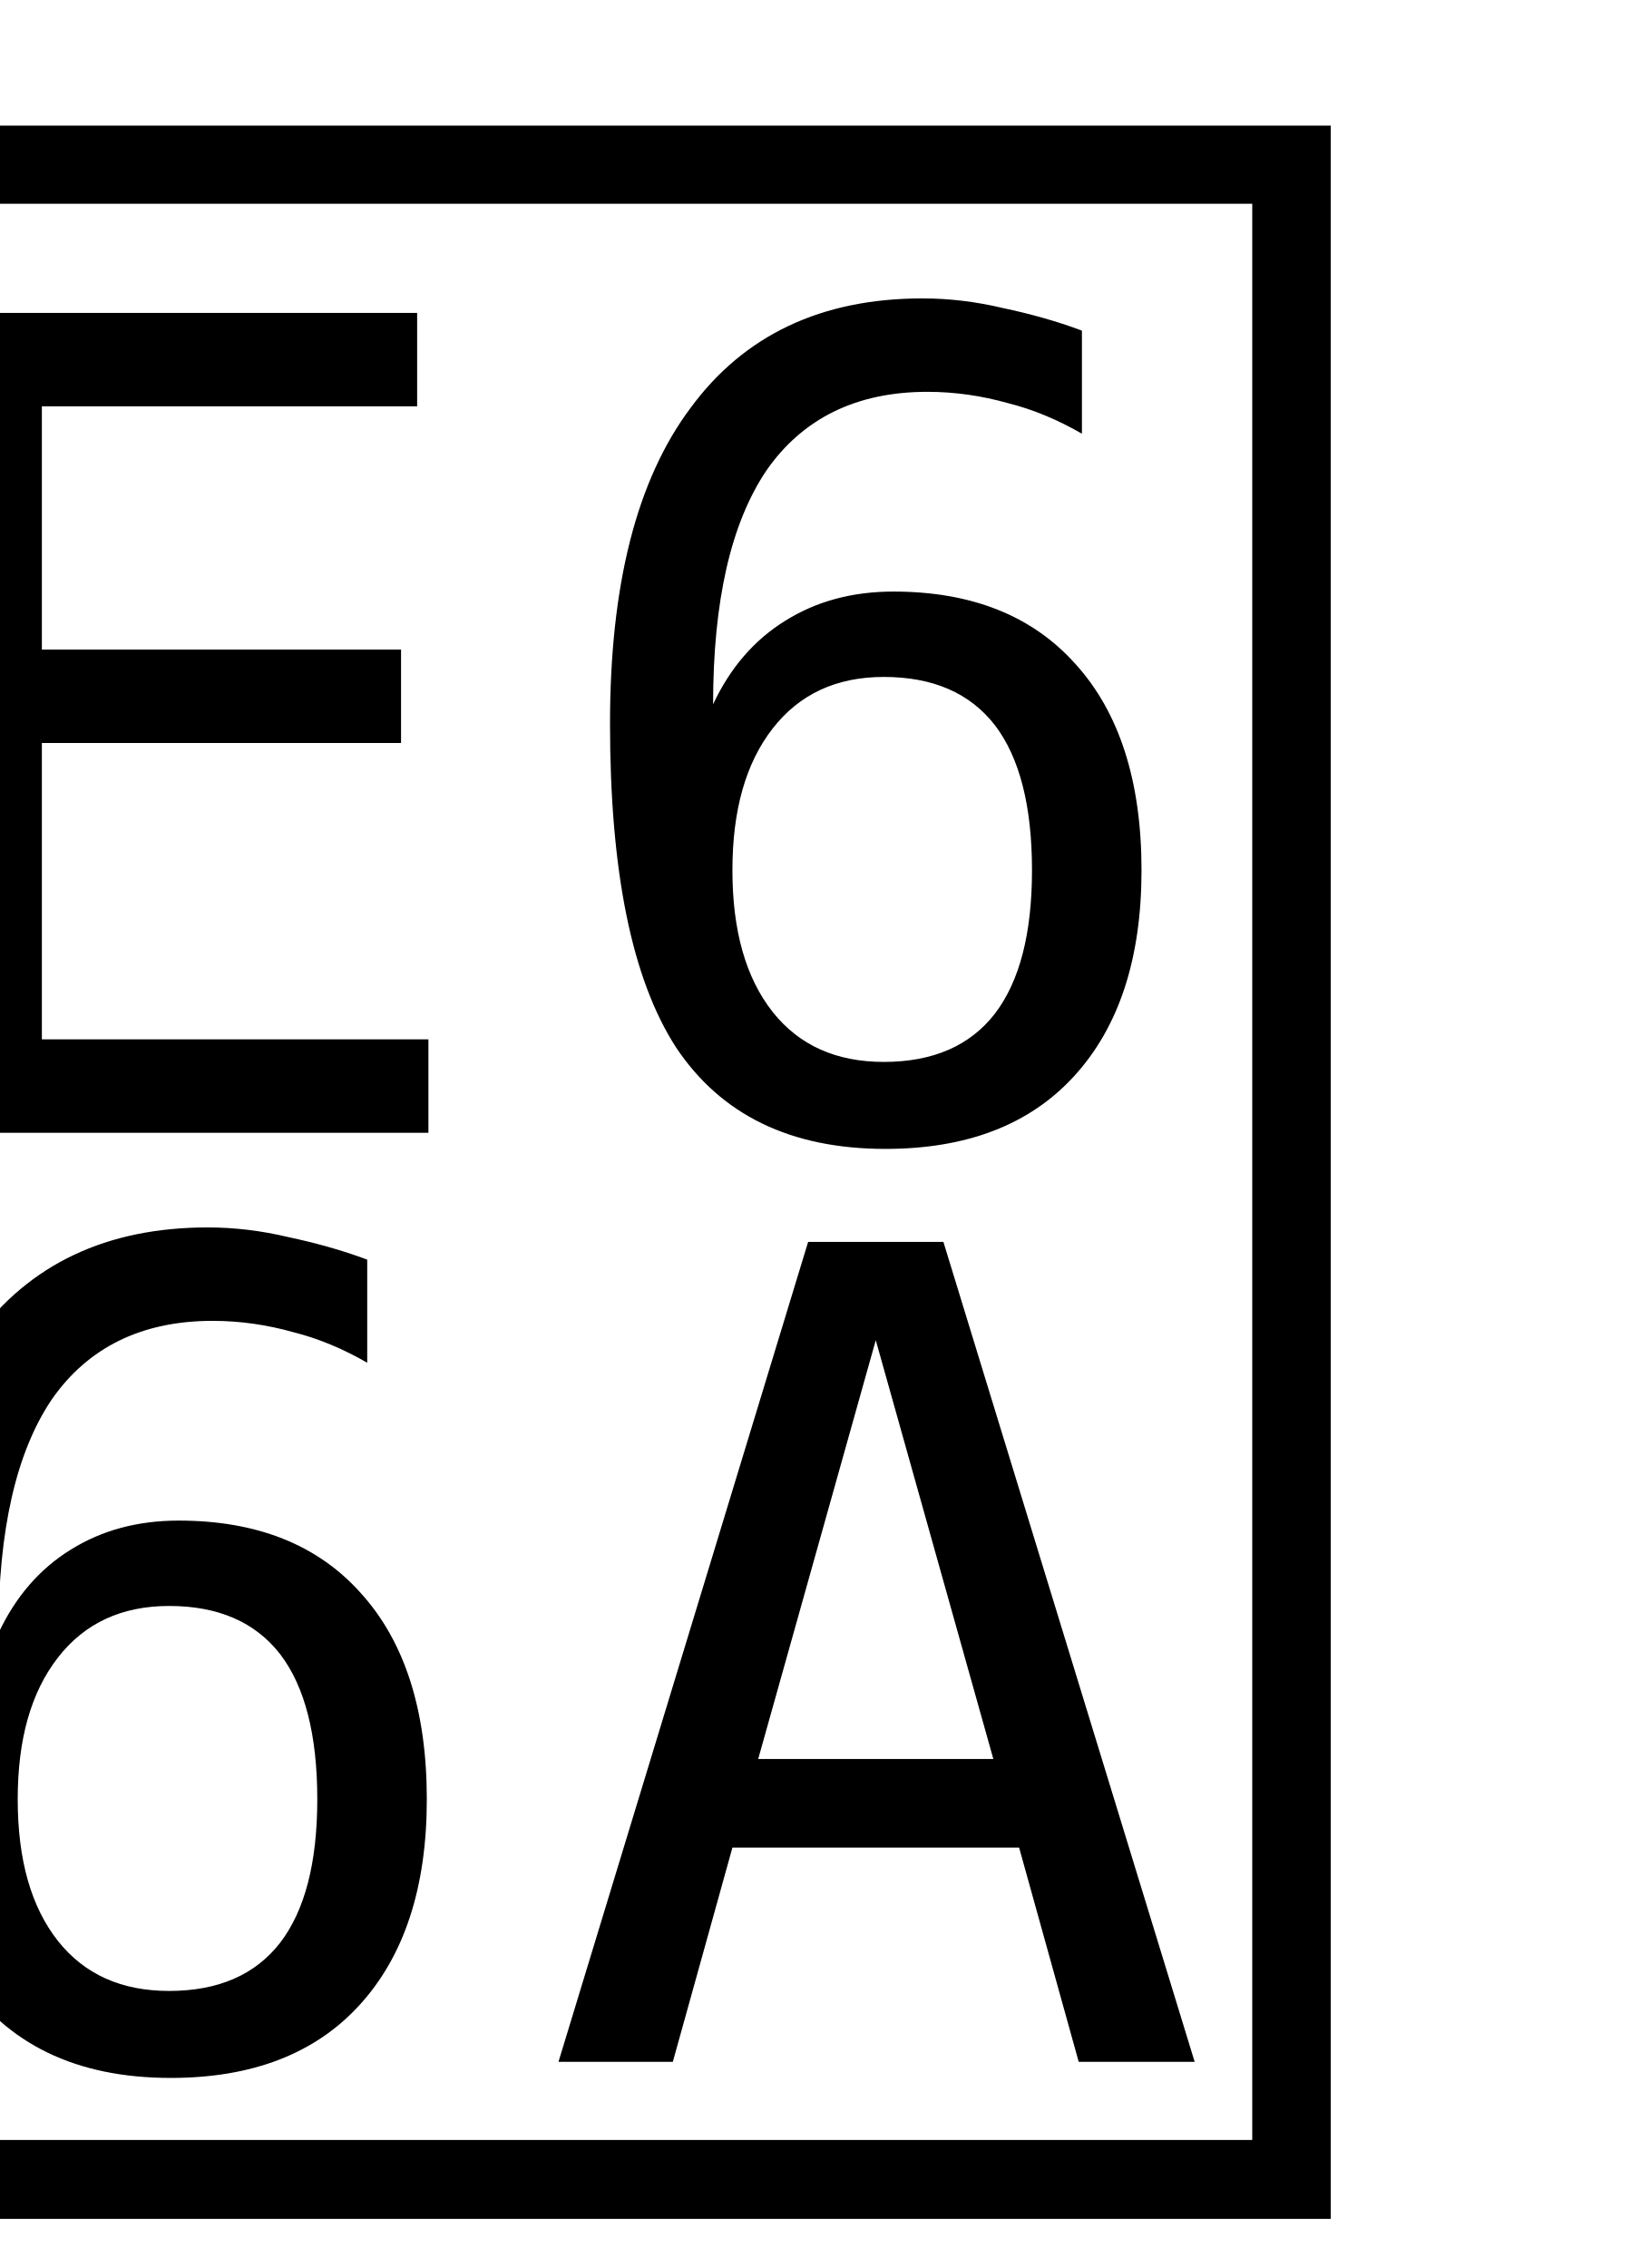
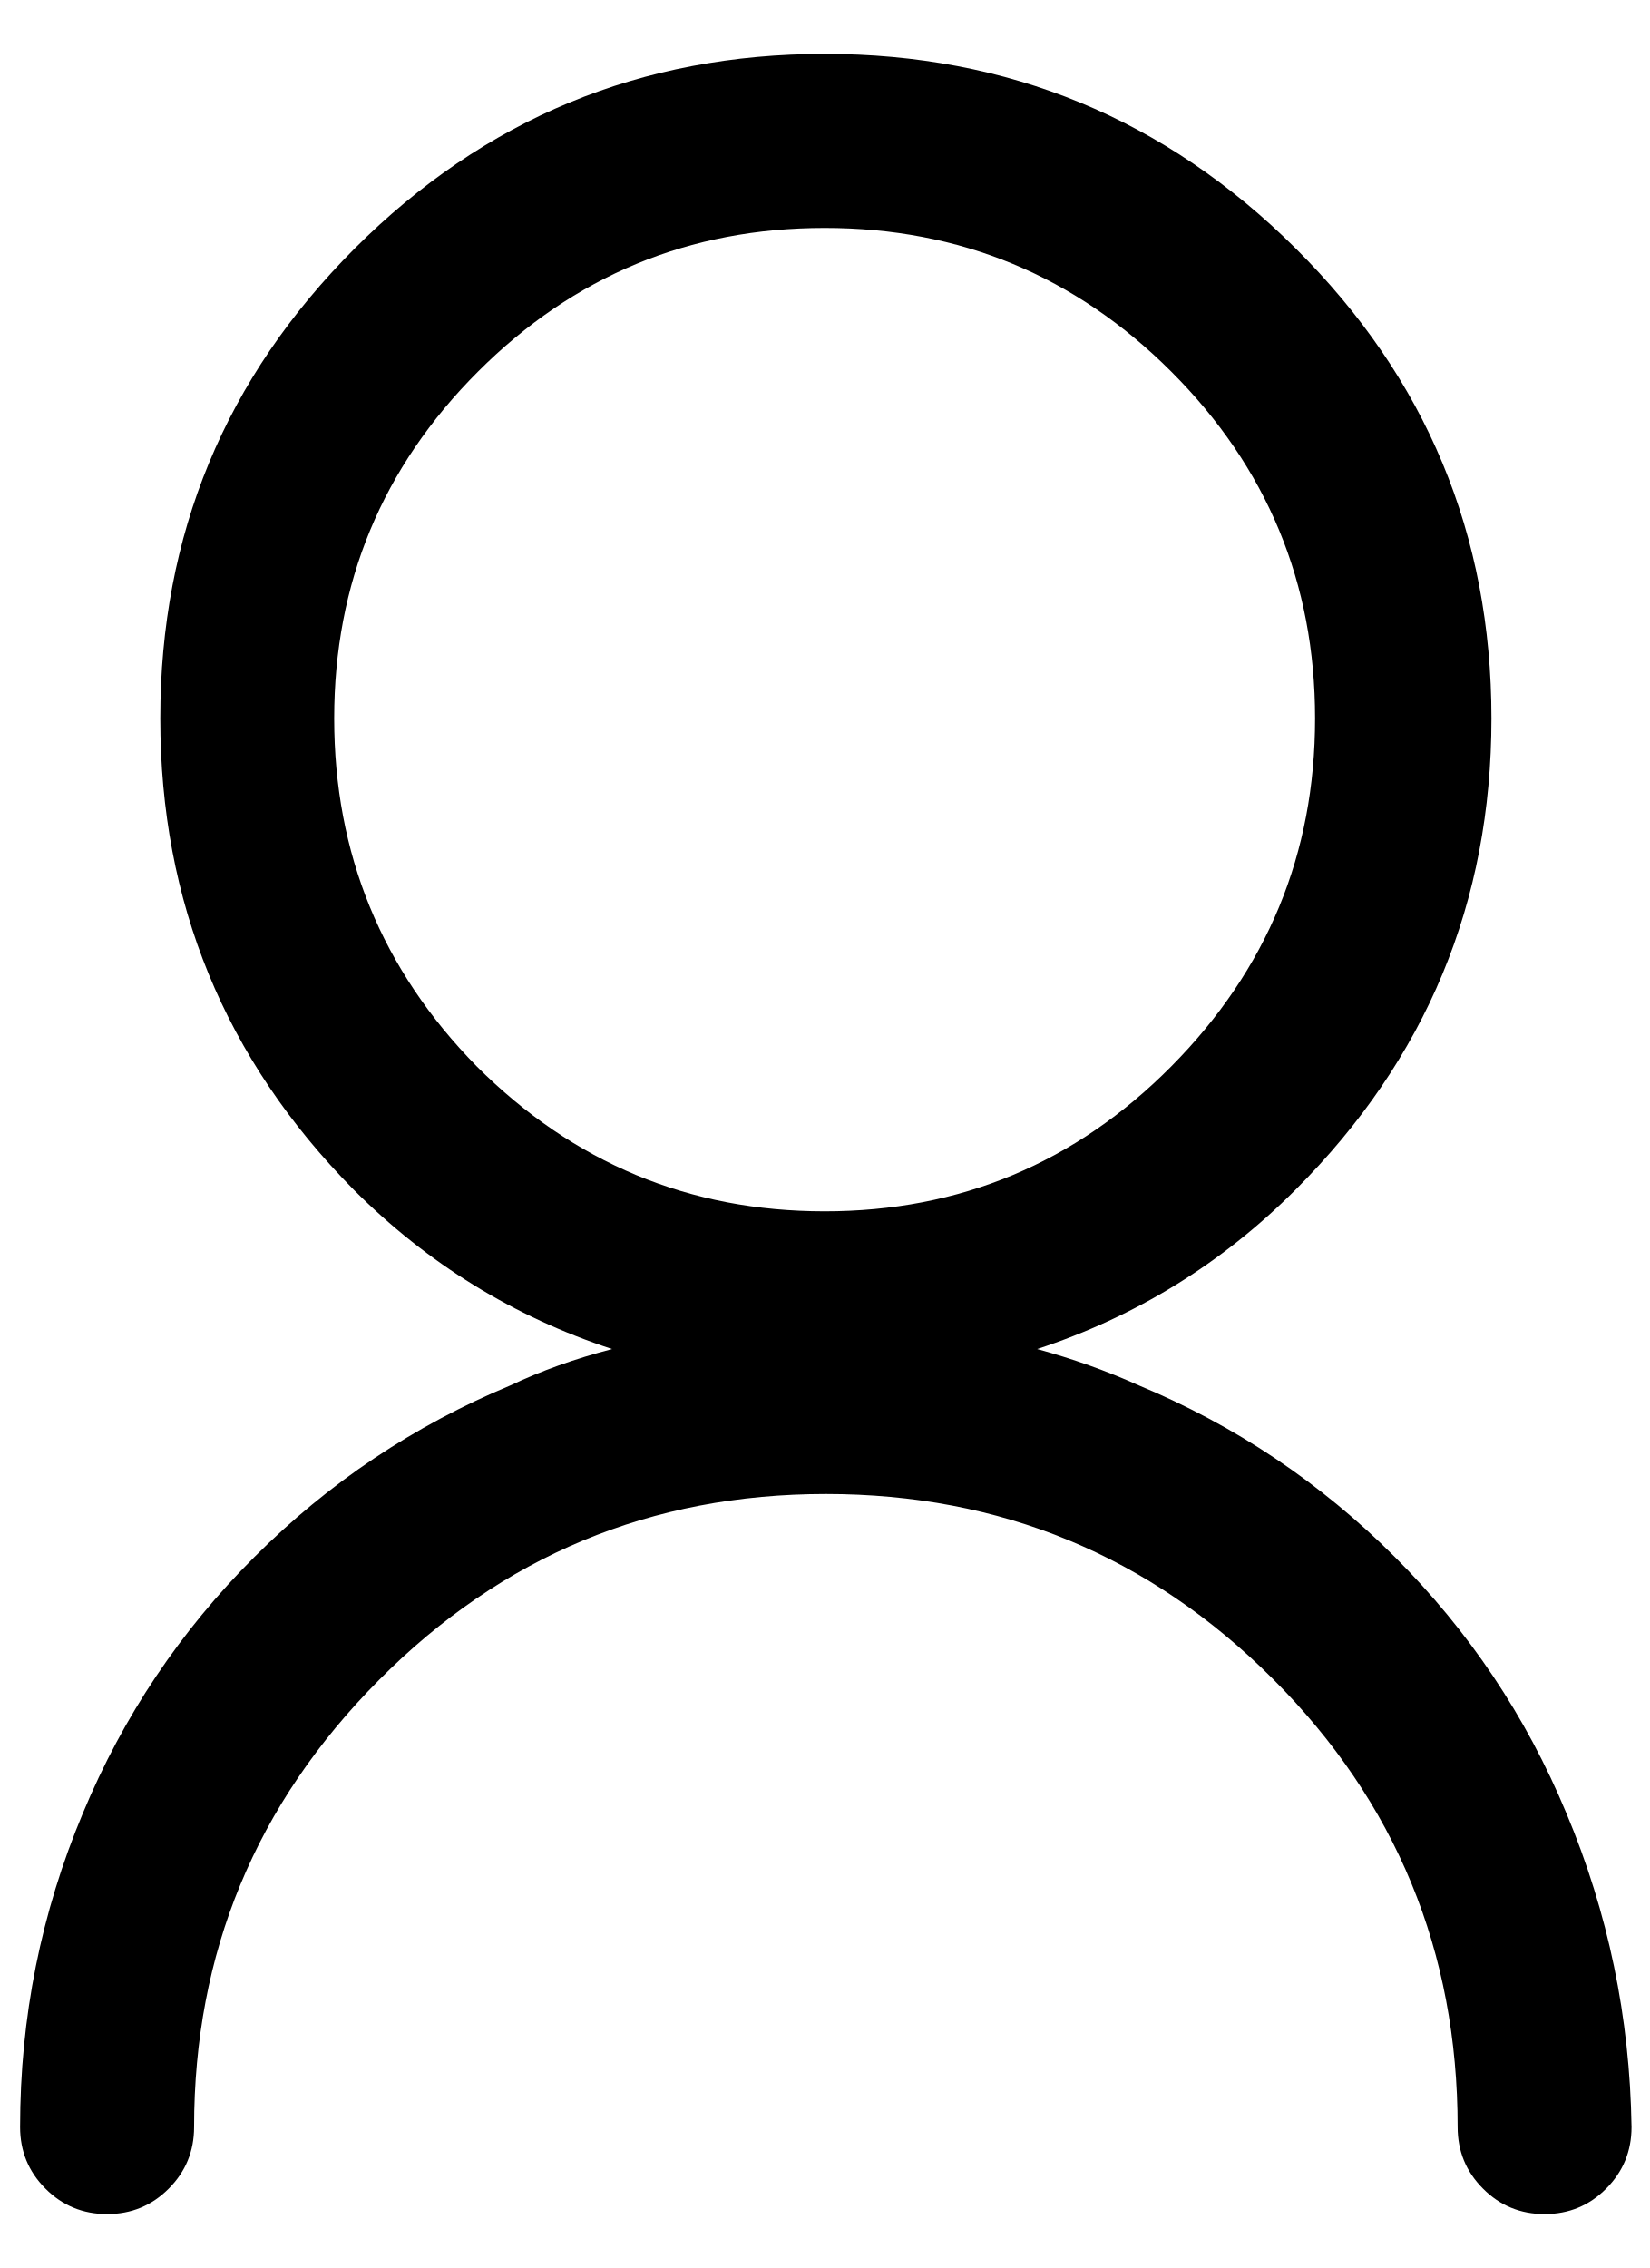
<svg xmlns="http://www.w3.org/2000/svg" width="16px" height="22px" viewBox="0 0 16 22" version="1.1">
-   <g id="Page-1" stroke="none" stroke-width="1" fill="none" fill-rule="evenodd" font-family="anticon" font-size="24" font-weight="400">
-     <g id="top" transform="translate(-937, -976)" fill="#000000">
+   <g id="Page-1" stroke="none" stroke-width="1" fill="none" fill-rule="evenodd">
+     <g id="top" transform="translate(-937, -976)" fill="#000000" fill-rule="nonzero">
      <g id="Group-3" transform="translate(894, 960)">
-         <text id="data-users">
-           <tspan x="39" y="36"></tspan>
-         </text>
+         <path d="M58.195,33.586 C58.602,34.555 58.812,35.57 58.828,36.633 C58.828,36.867 58.746,37.066 58.582,37.23 C58.418,37.395 58.219,37.477 57.984,37.477 C57.75,37.477 57.551,37.395 57.387,37.23 C57.223,37.066 57.141,36.867 57.141,36.633 C57.141,34.93 56.543,33.48 55.348,32.285 C54.152,31.09 52.707,30.492 51.012,30.492 C49.316,30.492 47.871,31.094 46.676,32.297 C45.48,33.5 44.883,34.945 44.883,36.633 C44.883,36.867 44.801,37.066 44.637,37.23 C44.473,37.395 44.273,37.477 44.039,37.477 C43.805,37.477 43.605,37.395 43.441,37.23 C43.277,37.066 43.195,36.867 43.195,36.633 C43.195,35.57 43.398,34.555 43.805,33.586 C44.195,32.648 44.75,31.82 45.469,31.102 C46.188,30.383 47.016,29.828 47.953,29.438 C48.25,29.297 48.578,29.18 48.938,29.086 C47.984,28.773 47.148,28.258 46.43,27.539 C45.18,26.273 44.555,24.75 44.555,22.969 C44.555,21.187 45.184,19.668 46.441,18.41 C47.699,17.152 49.219,16.523 51,16.523 C52.781,16.523 54.305,17.152 55.57,18.41 C56.836,19.668 57.469,21.187 57.469,22.969 C57.469,24.75 56.836,26.273 55.57,27.539 C54.852,28.258 54.016,28.773 53.062,29.086 C53.406,29.18 53.734,29.297 54.047,29.438 C54.984,29.828 55.812,30.383 56.531,31.102 C57.25,31.82 57.805,32.648 58.195,33.586 Z M47.625,26.344 C48.563,27.281 49.687,27.75 51,27.75 C52.313,27.75 53.434,27.281 54.363,26.344 C55.293,25.406 55.758,24.281 55.758,22.969 C55.758,21.656 55.293,20.535 54.363,19.605 C53.434,18.676 52.313,18.211 51,18.211 C49.687,18.211 48.566,18.676 47.637,19.605 C46.707,20.535 46.242,21.656 46.242,22.969 C46.242,24.281 46.703,25.406 47.625,26.344 Z" id="data-users" />
      </g>
    </g>
  </g>
</svg>
